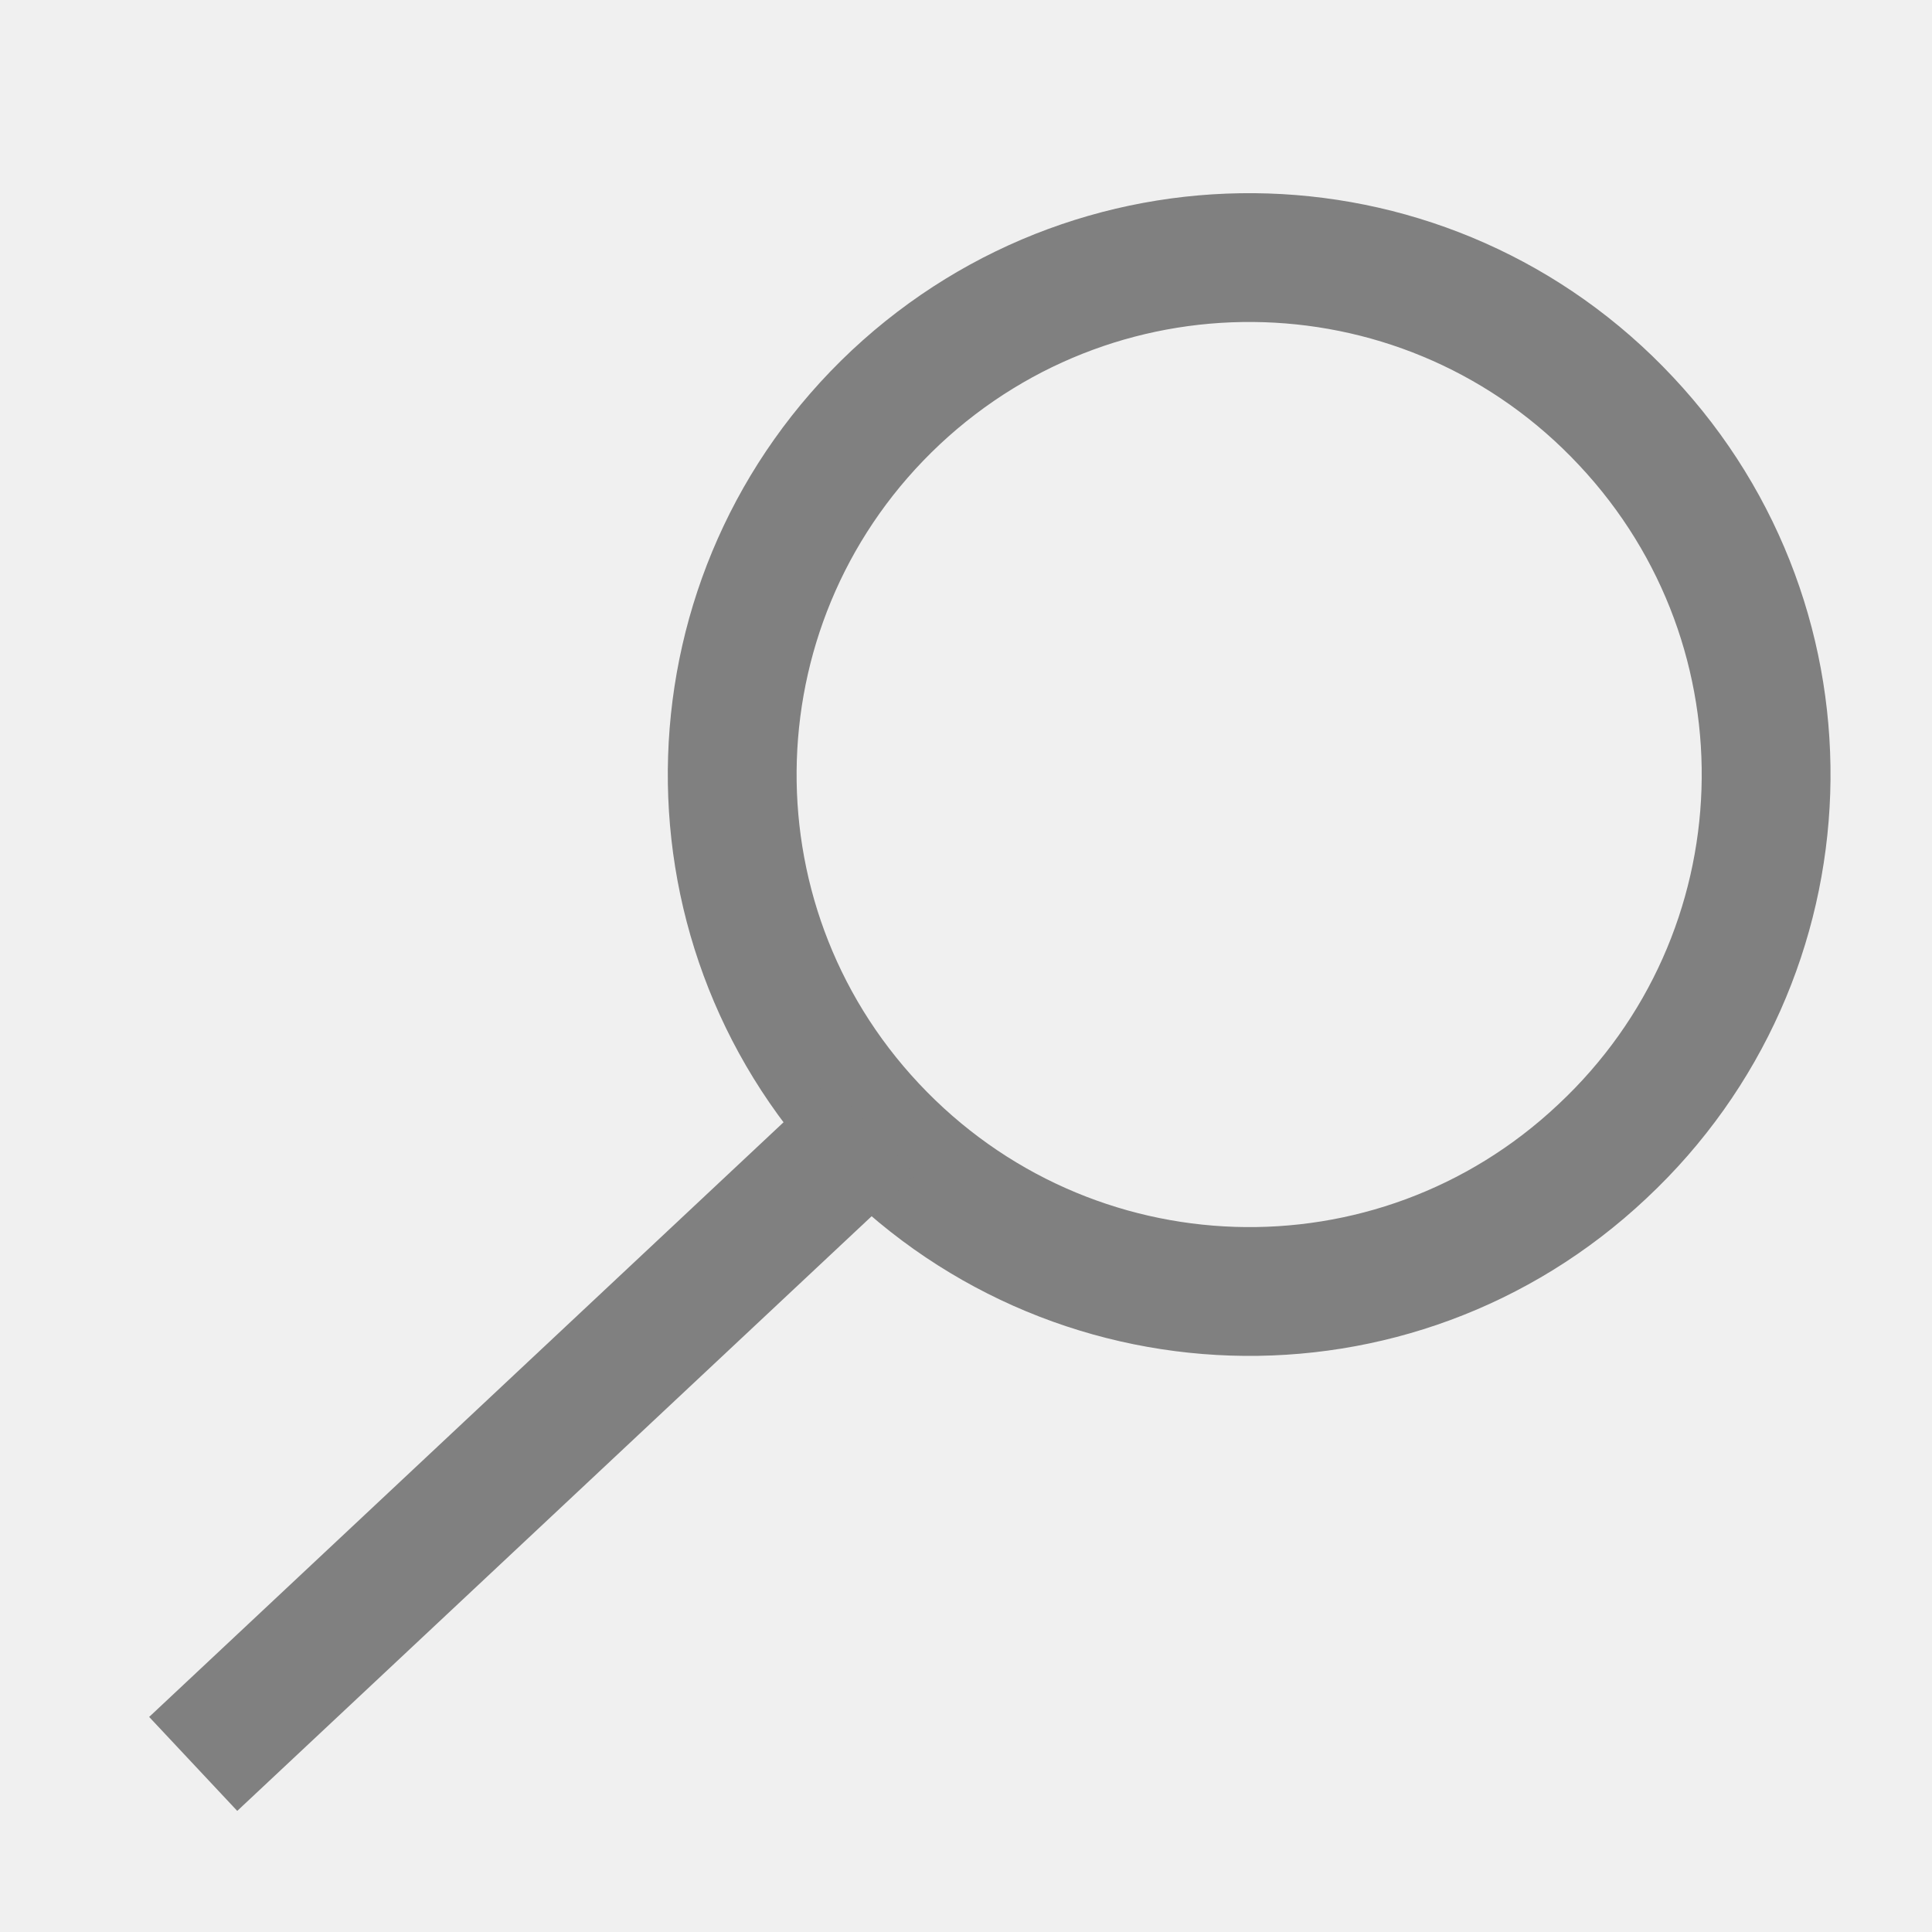
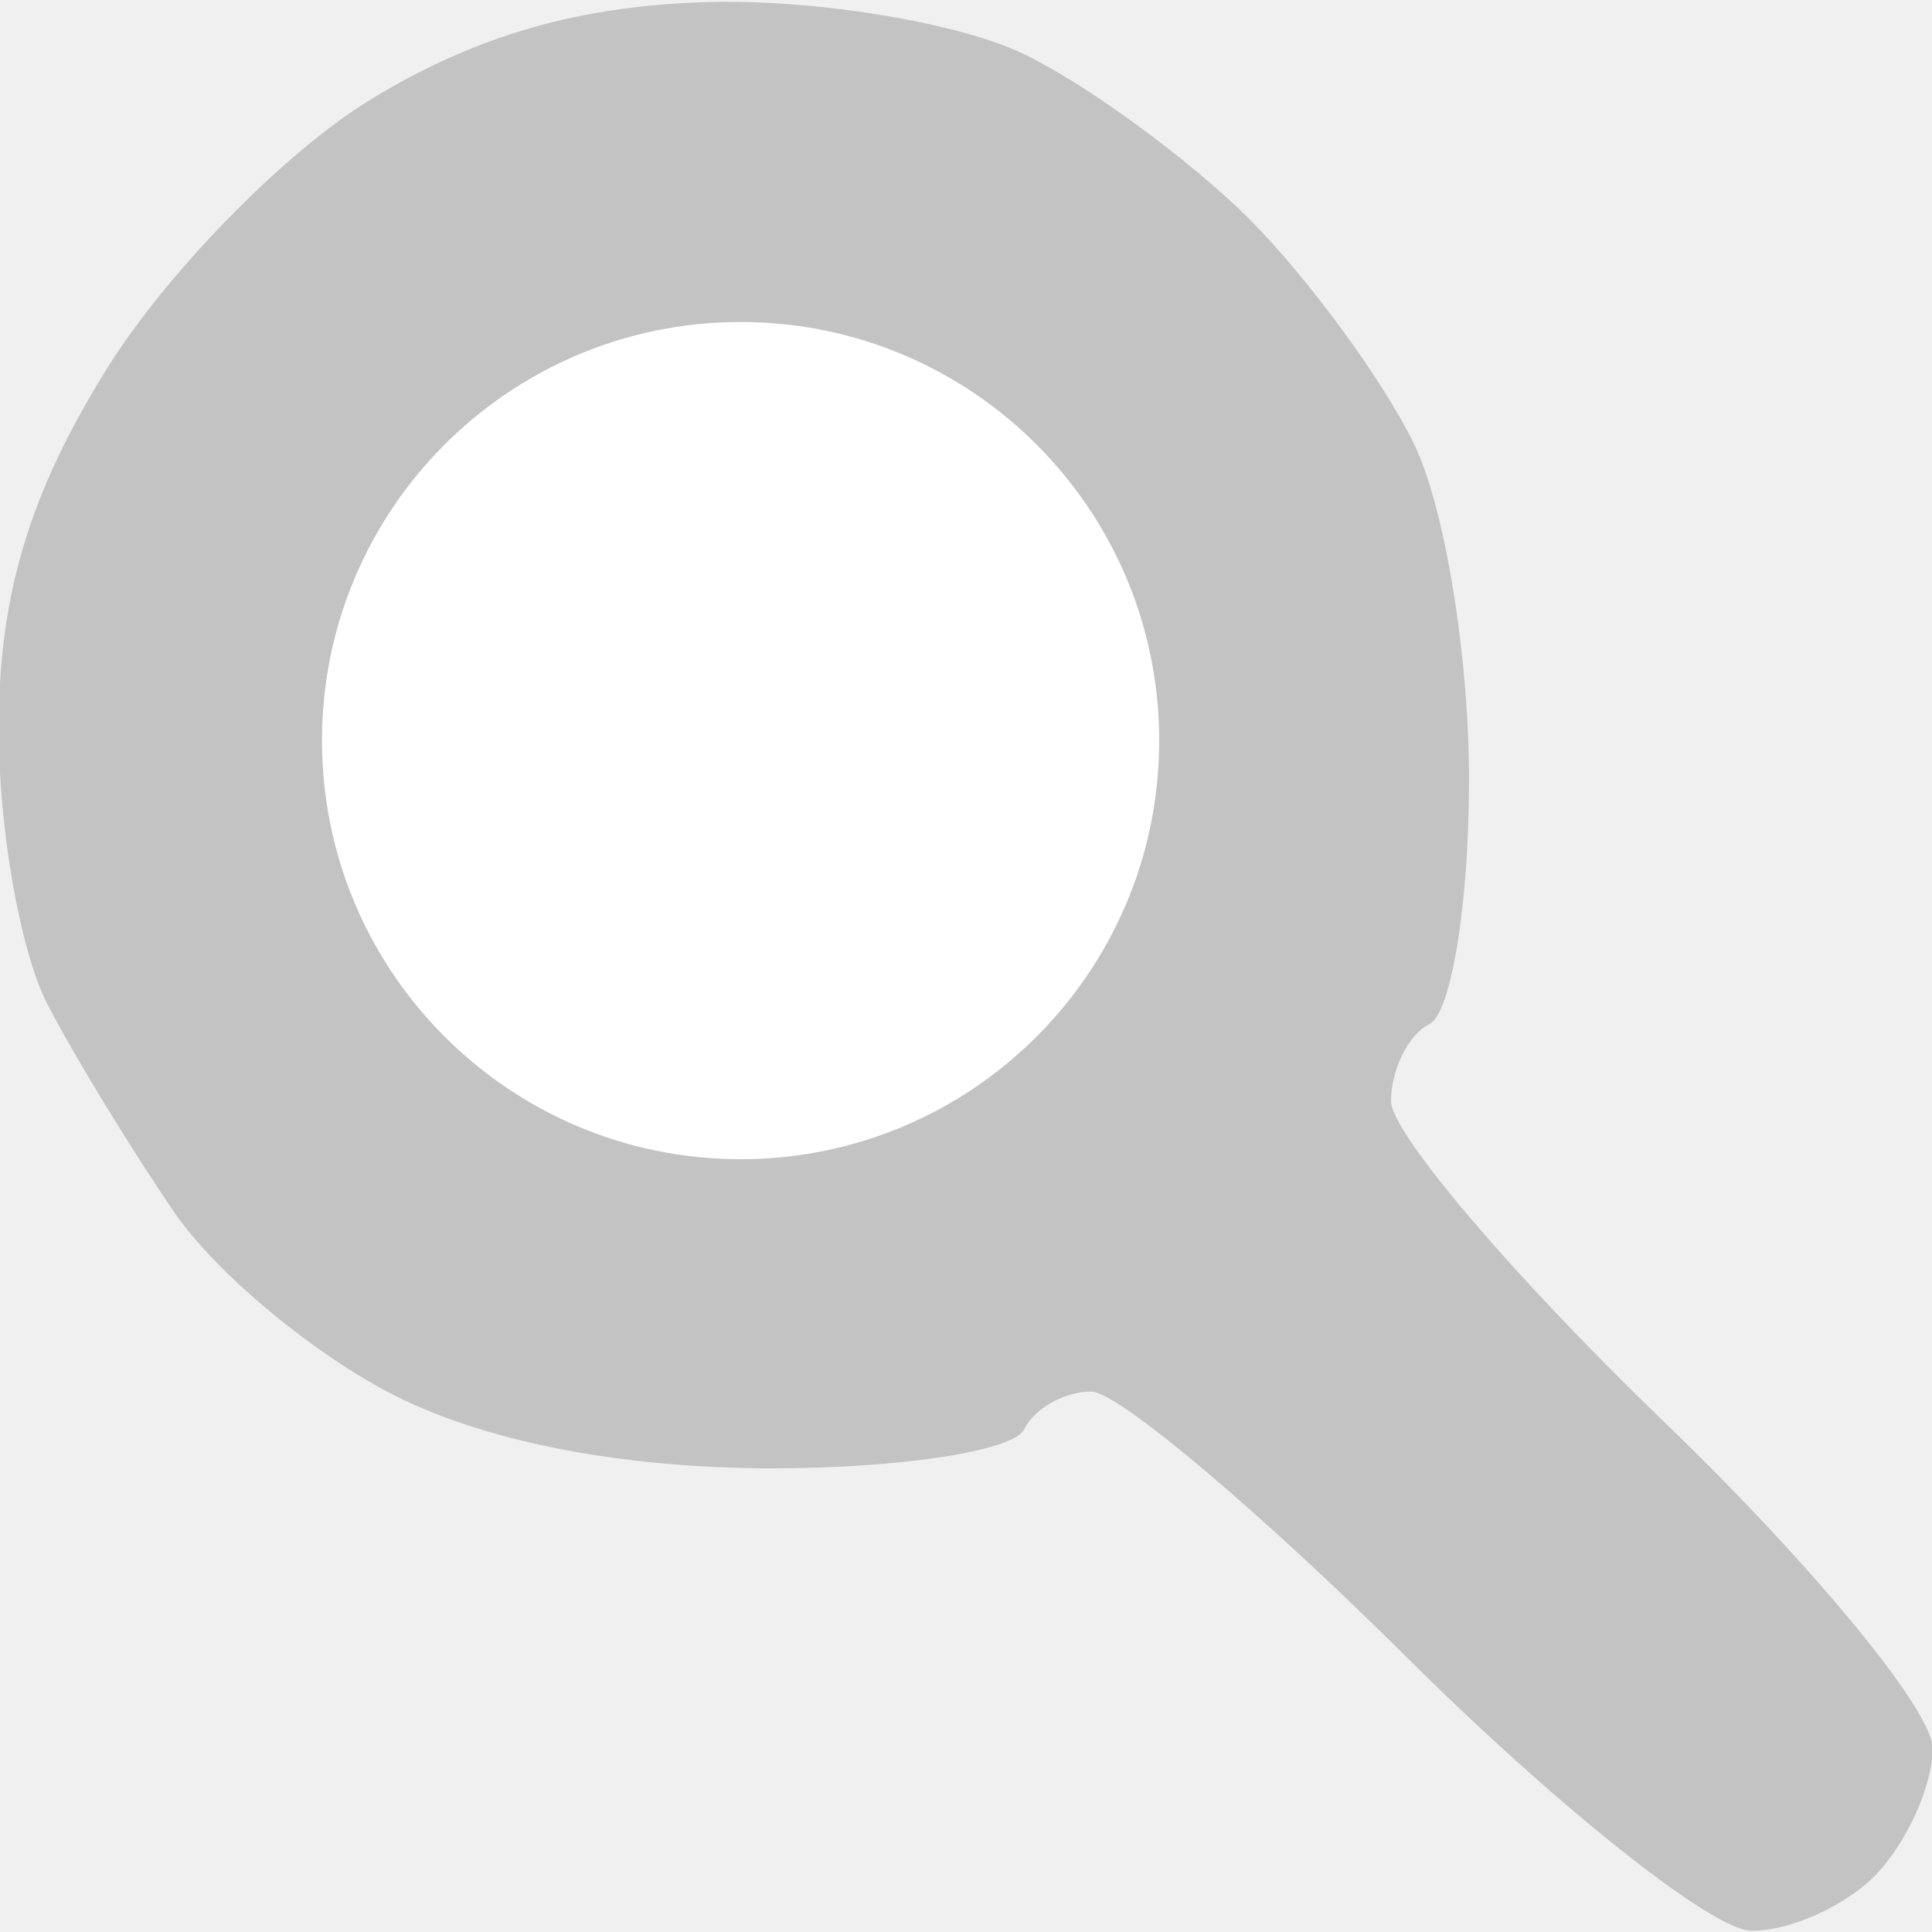
<svg xmlns="http://www.w3.org/2000/svg" viewBox="0 0 30 30" width="30" height="30">
  <style>
		tspan { white-space:pre }
- 		.shp0 { fill: none;stroke: #808080;stroke-width: 2 } 
+ 		.shp0 { fill: #c3c3c3 } 
+ 		.shp1 { fill: #ffffff } 
	</style>
-   <path id="Background" class="shp0" d="M13.54 17.51C10.51 14.28 10.67 9.21 13.91 6.17C17.15 3.14 22.22 3.3 25.25 6.54C28.29 9.78 28.12 14.85 24.88 17.88C21.65 20.92 16.58 20.75 13.54 17.51Z" />
-   <path id="Layer 1" class="shp0" d="M13.54 17.51L3 27.39" />
+   <g id="Background">
+     <path id="Path 1" class="shp0" d="M5.7 1.58C4.38 2.4 2.56 4.27 1.65 5.74C0.47 7.64 -0.01 9.21 -0.02 11.25C-0.03 12.82 0.31 14.77 0.74 15.6C1.17 16.43 2.06 17.88 2.71 18.83C3.36 19.78 4.91 21.06 6.15 21.68C7.59 22.4 9.69 22.8 12 22.8C13.98 22.8 15.73 22.53 15.9 22.2C16.06 21.87 16.54 21.6 16.95 21.61C17.36 21.61 19.59 23.49 21.9 25.79C24.21 28.08 26.59 29.97 27.19 29.98C27.79 29.99 28.67 29.59 29.14 29.1C29.61 28.6 30.01 27.73 30.01 27.15C30.02 26.57 28.13 24.28 25.81 22.05C23.5 19.82 21.6 17.59 21.6 17.1C21.6 16.61 21.87 16.06 22.2 15.9C22.53 15.73 22.81 14.05 22.81 12.15C22.82 10.25 22.44 7.89 21.96 6.9C21.48 5.91 20.33 4.34 19.4 3.4C18.46 2.47 16.89 1.32 15.9 0.84C14.91 0.36 12.75 0 11.1 0.03C9.03 0.07 7.36 0.55 5.7 1.58Z" />
+     <path id="Layer 1" class="shp1" d="M11.5 18C7.91 18 5 15.09 5 11.5C5 7.91 7.91 5 11.5 5C15.09 5 18 7.91 18 11.5C18 15.09 15.09 18 11.5 18Z" />
+   </g>
</svg>
